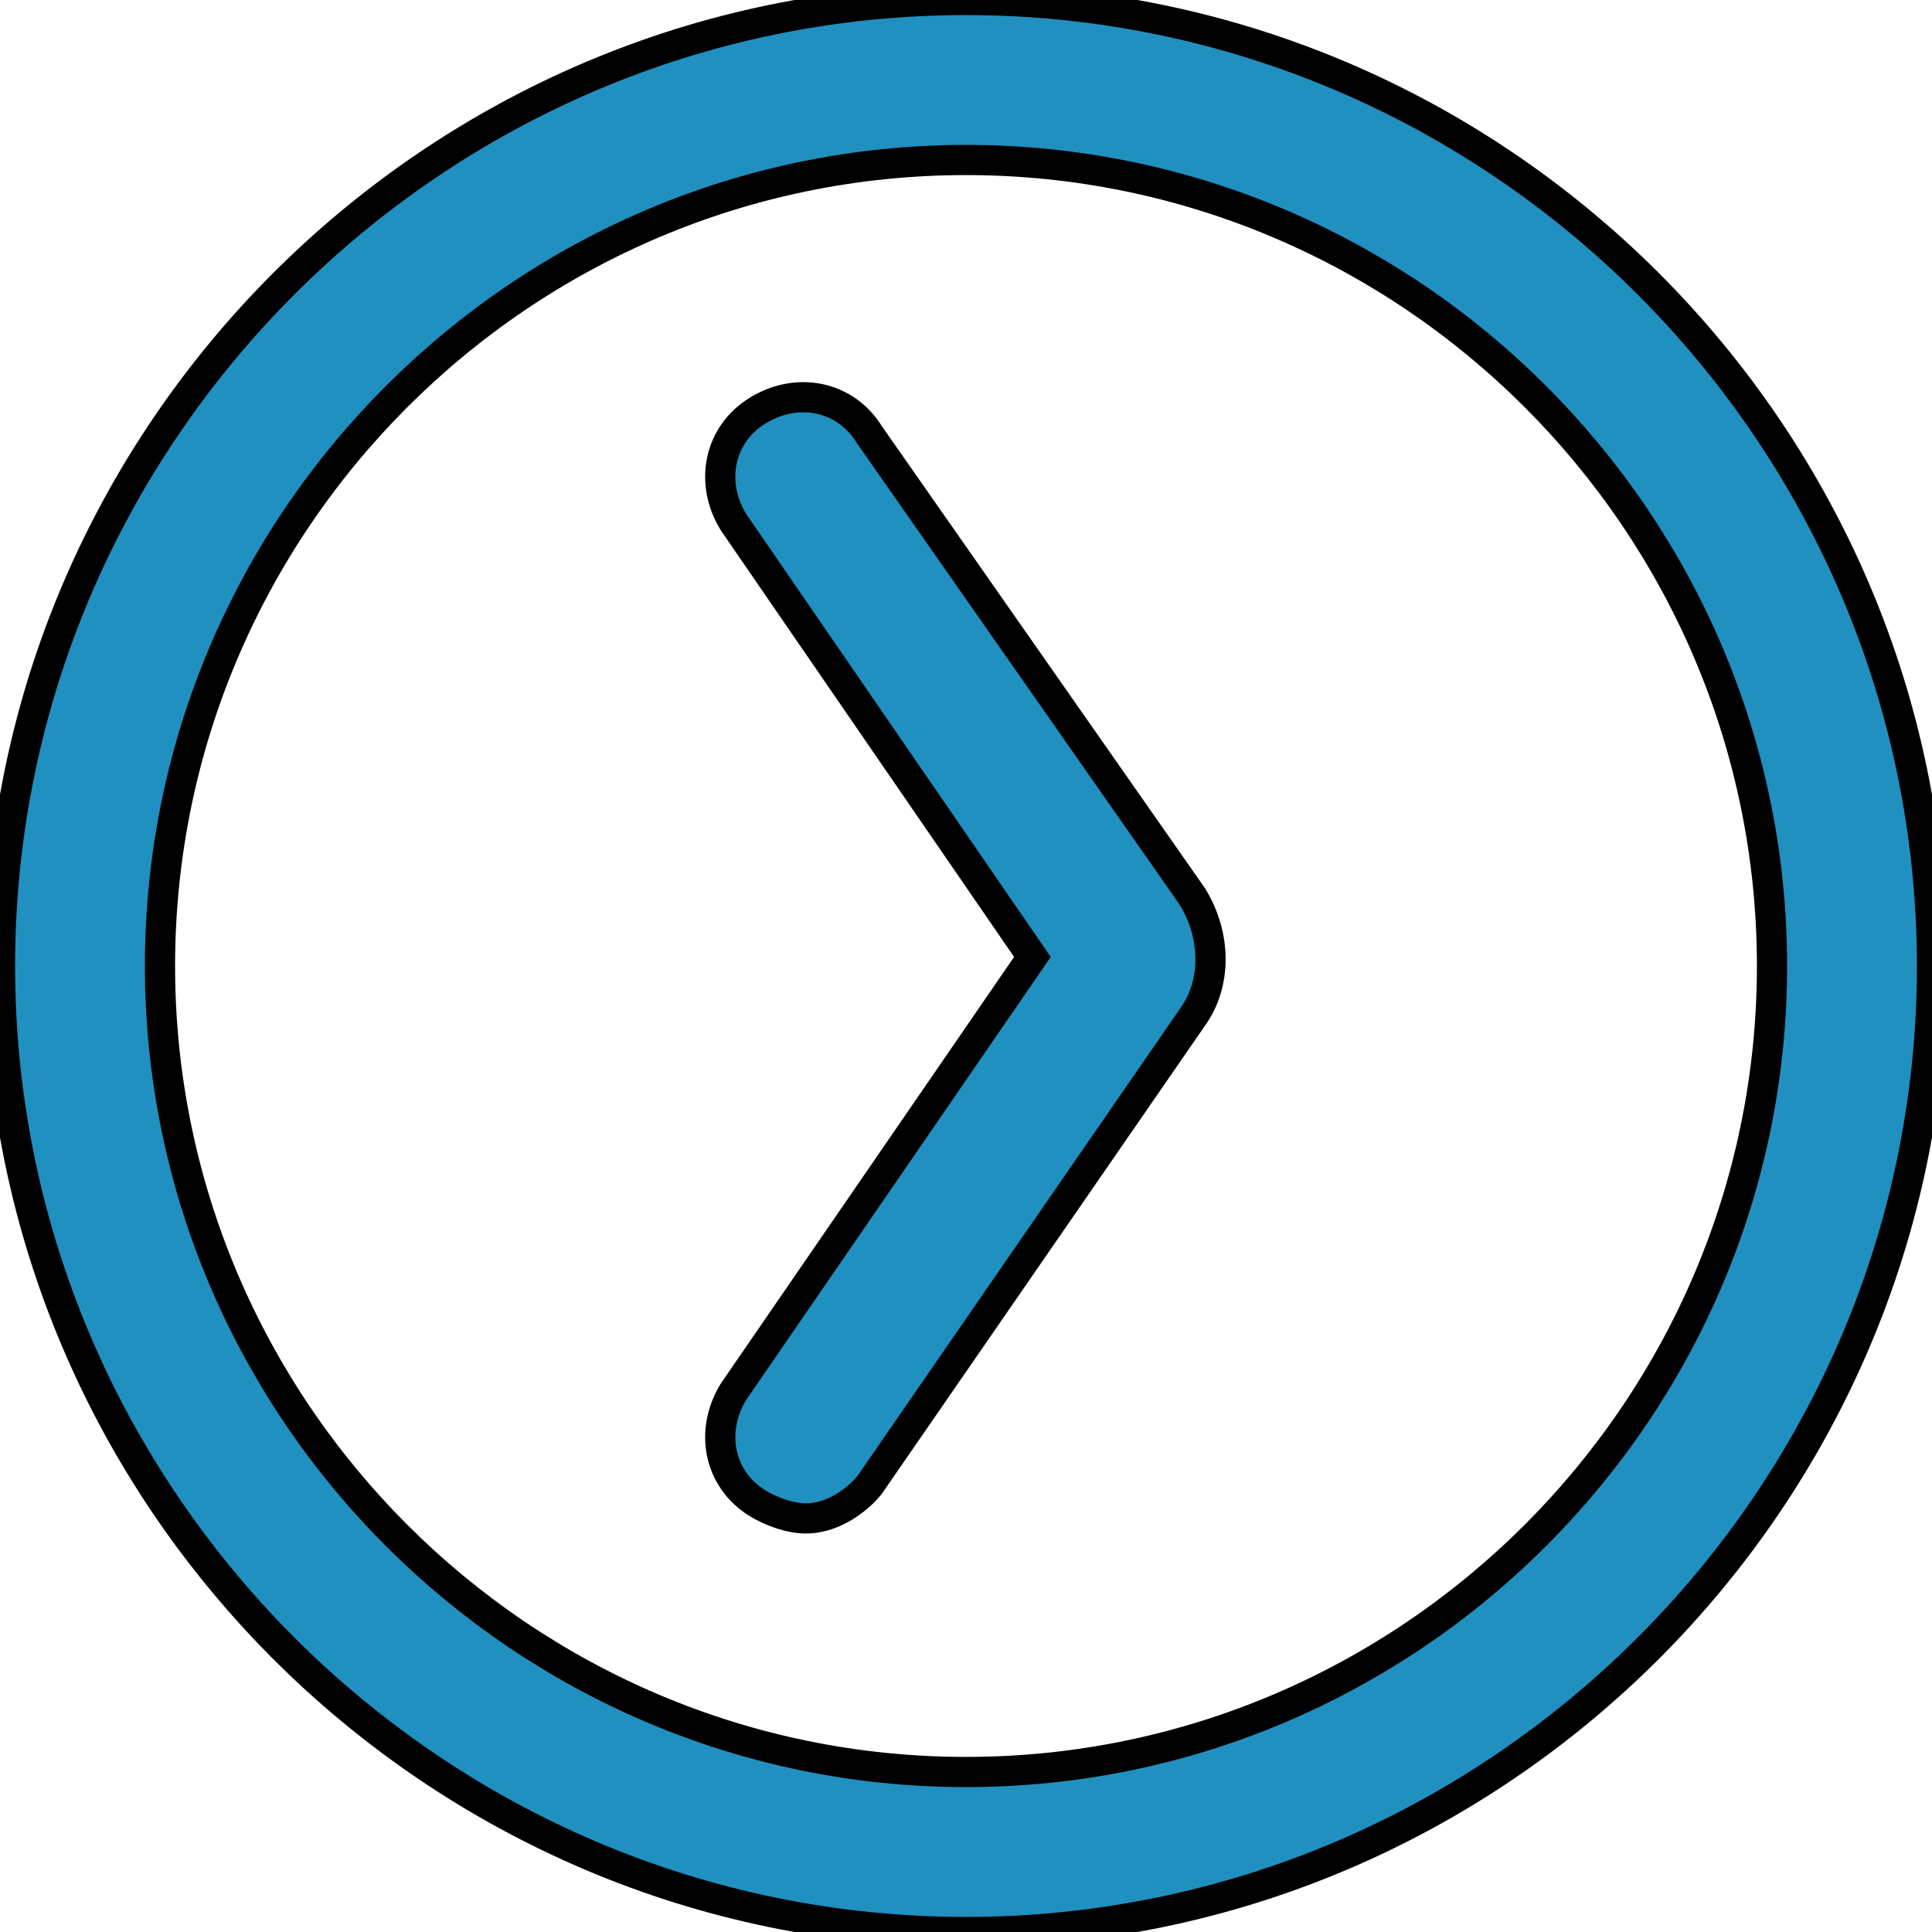
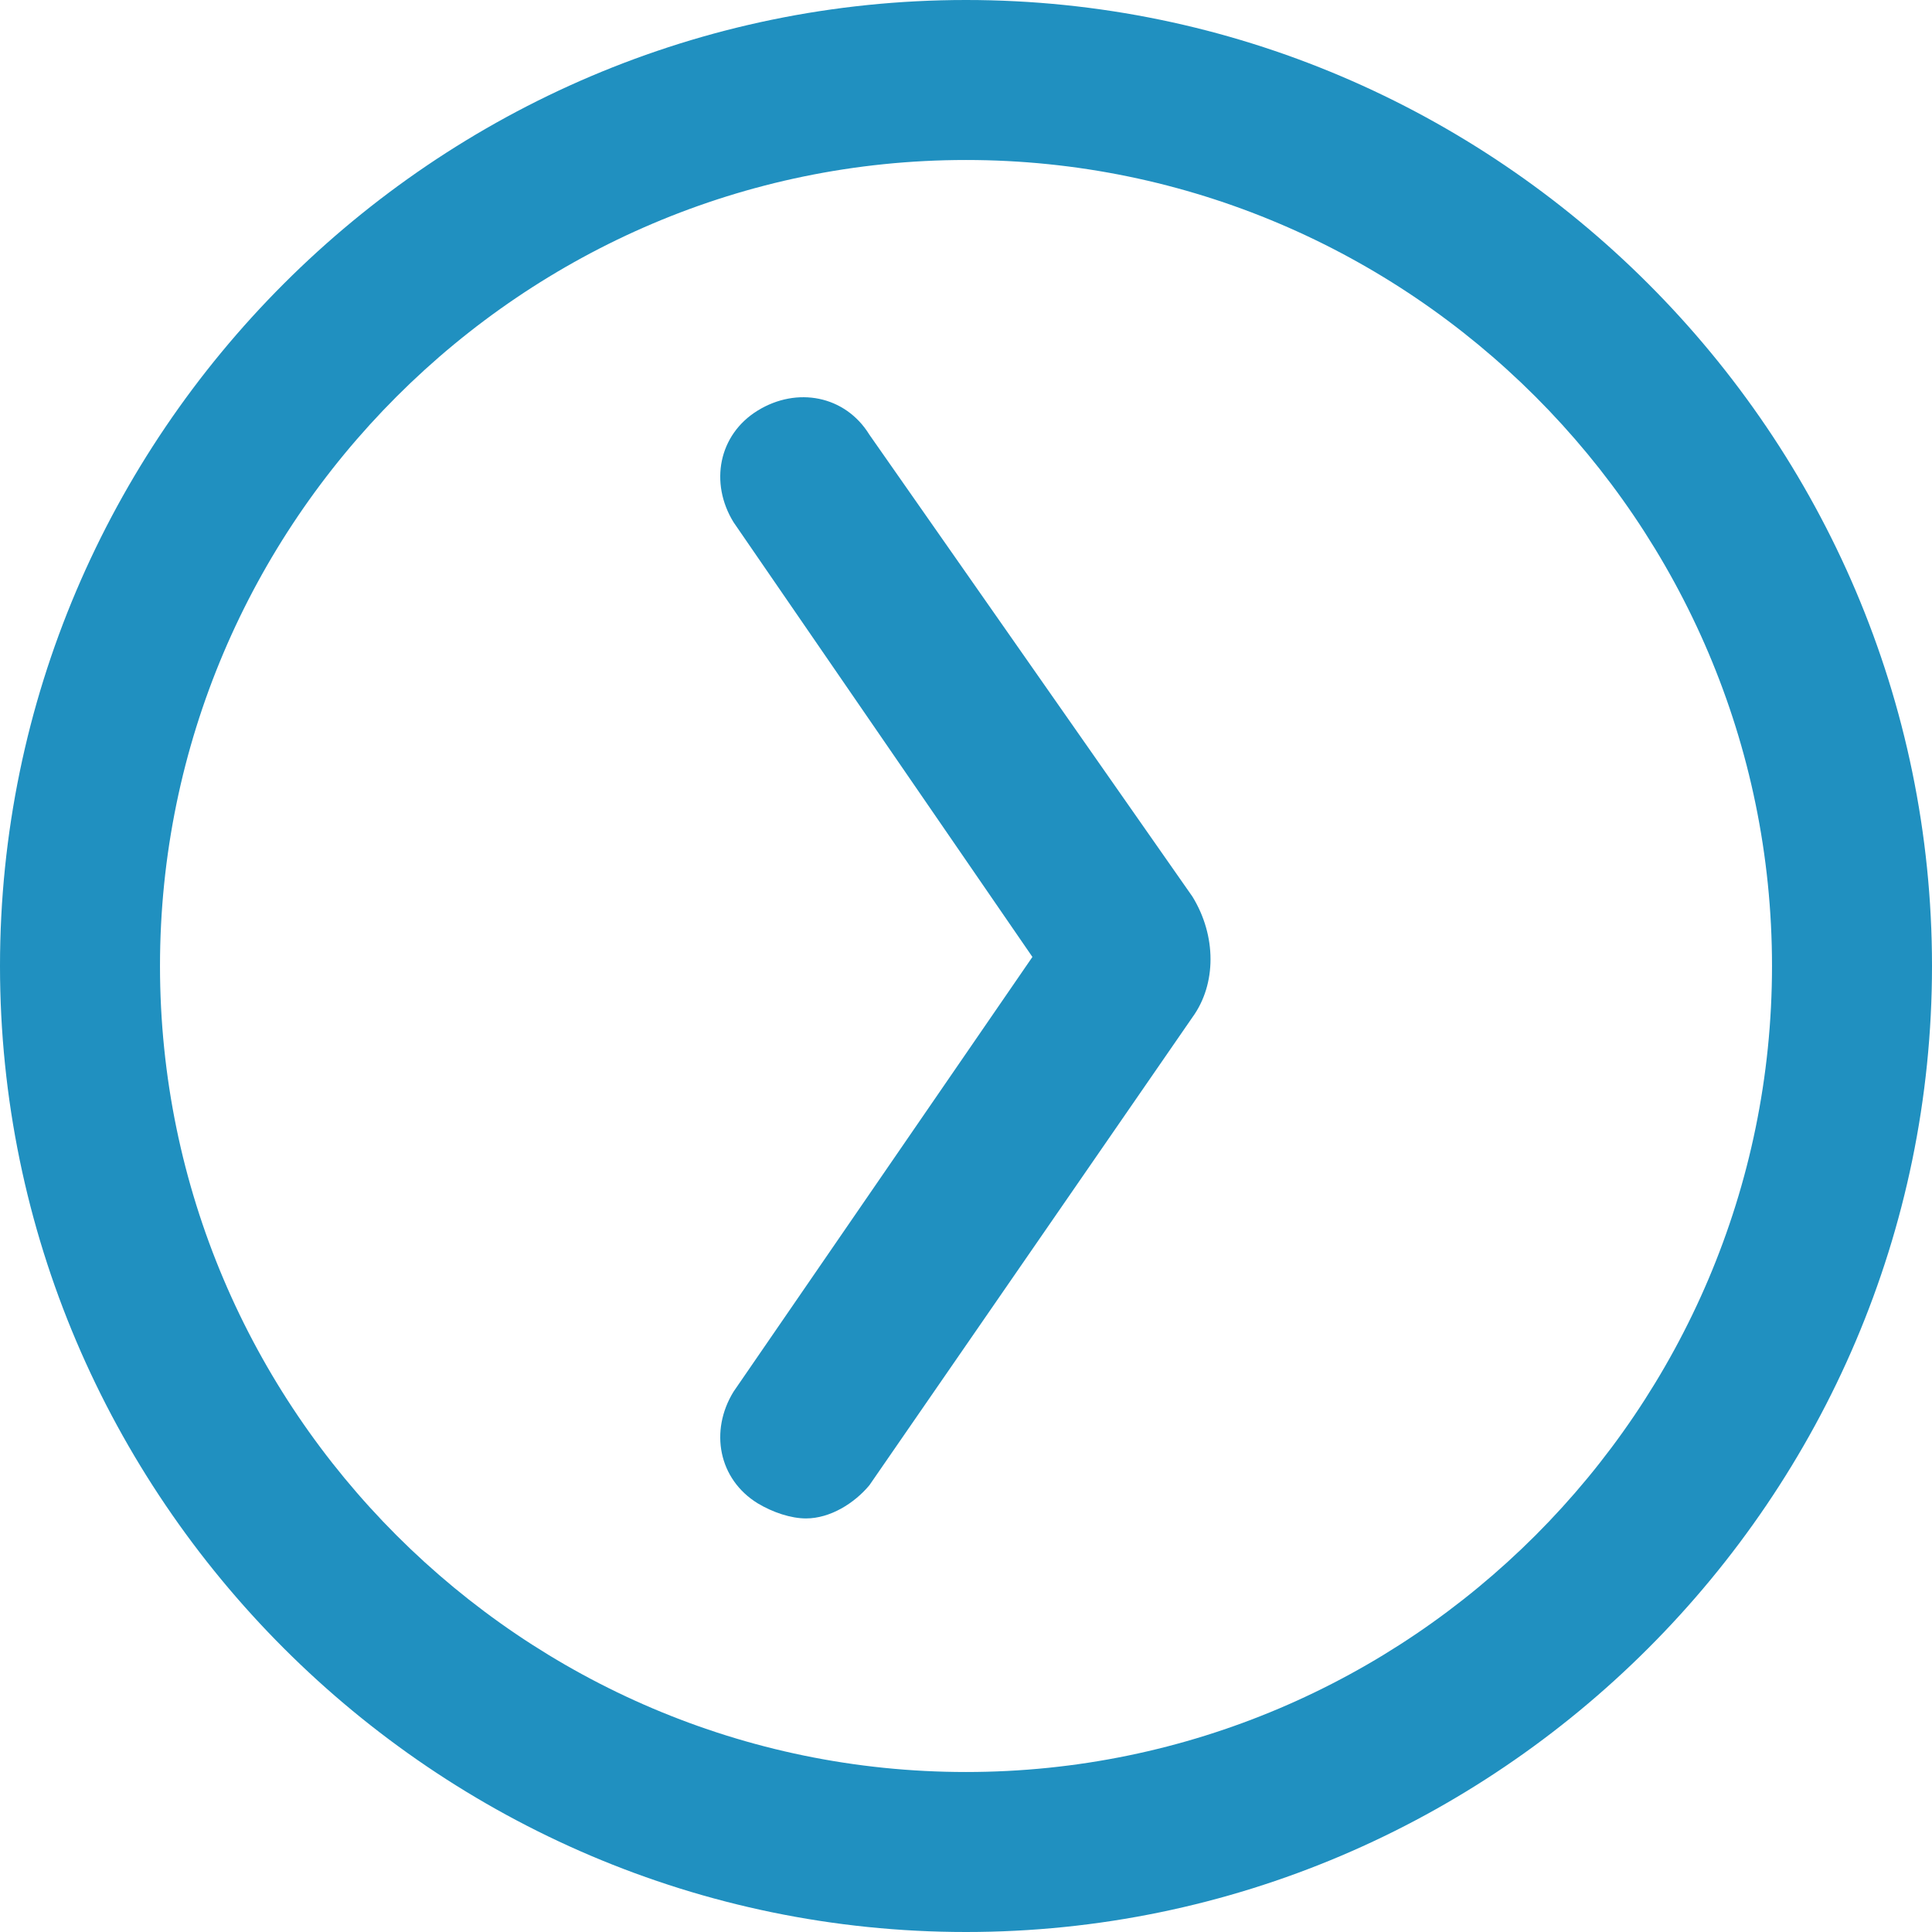
<svg xmlns="http://www.w3.org/2000/svg" version="1.1" id="Layer_1" x="0px" y="0px" viewBox="0 0 64 64" style="enable-background:new 0 0 64 64;" xml:space="preserve">
  <g>
-     <path fill="#2090C0" stroke="#000000" d="M28.8,14.4c-0.8-1.3-2.4-1.6-3.7-0.8c-1.3,0.8-1.6,2.4-0.8,3.7l9.9,14.4l-9.9,14.4c-0.8,1.3-0.5,2.9,0.8,3.7   c0.5,0.3,1.1,0.5,1.6,0.5c0.8,0,1.6-0.5,2.1-1.1l10.7-15.5c0.8-1.1,0.8-2.7,0-4L28.8,14.4z" />
-     <path fill="#2090C0" stroke="#000000" d="M32,0C14.4,0,0,14.4,0,32s14.4,32,32,32s32-14.4,32-32S49.6,0,32,0z M32,58.7c-14.7,0-26.7-12-26.7-26.7S17.3,5.3,32,5.3   s26.7,12,26.7,26.7S46.7,58.7,32,58.7z" />
+     <path fill="#2090C0" stroke="#2090C0" stroke-width="0" d="M28.8,14.4c-0.8-1.3-2.4-1.6-3.7-0.8c-1.3,0.8-1.6,2.4-0.8,3.7l9.9,14.4l-9.9,14.4c-0.8,1.3-0.5,2.9,0.8,3.7   c0.5,0.3,1.1,0.5,1.6,0.5c0.8,0,1.6-0.5,2.1-1.1l10.7-15.5c0.8-1.1,0.8-2.7,0-4L28.8,14.4z" />
+     <path fill="#2090C0" stroke="#2090C0" stroke-width="0" d="M32,0C14.4,0,0,14.4,0,32s14.4,32,32,32s32-14.4,32-32S49.6,0,32,0z M32,58.7c-14.7,0-26.7-12-26.7-26.7S17.3,5.3,32,5.3   s26.7,12,26.7,26.7S46.7,58.7,32,58.7z" />
  </g>
</svg>
